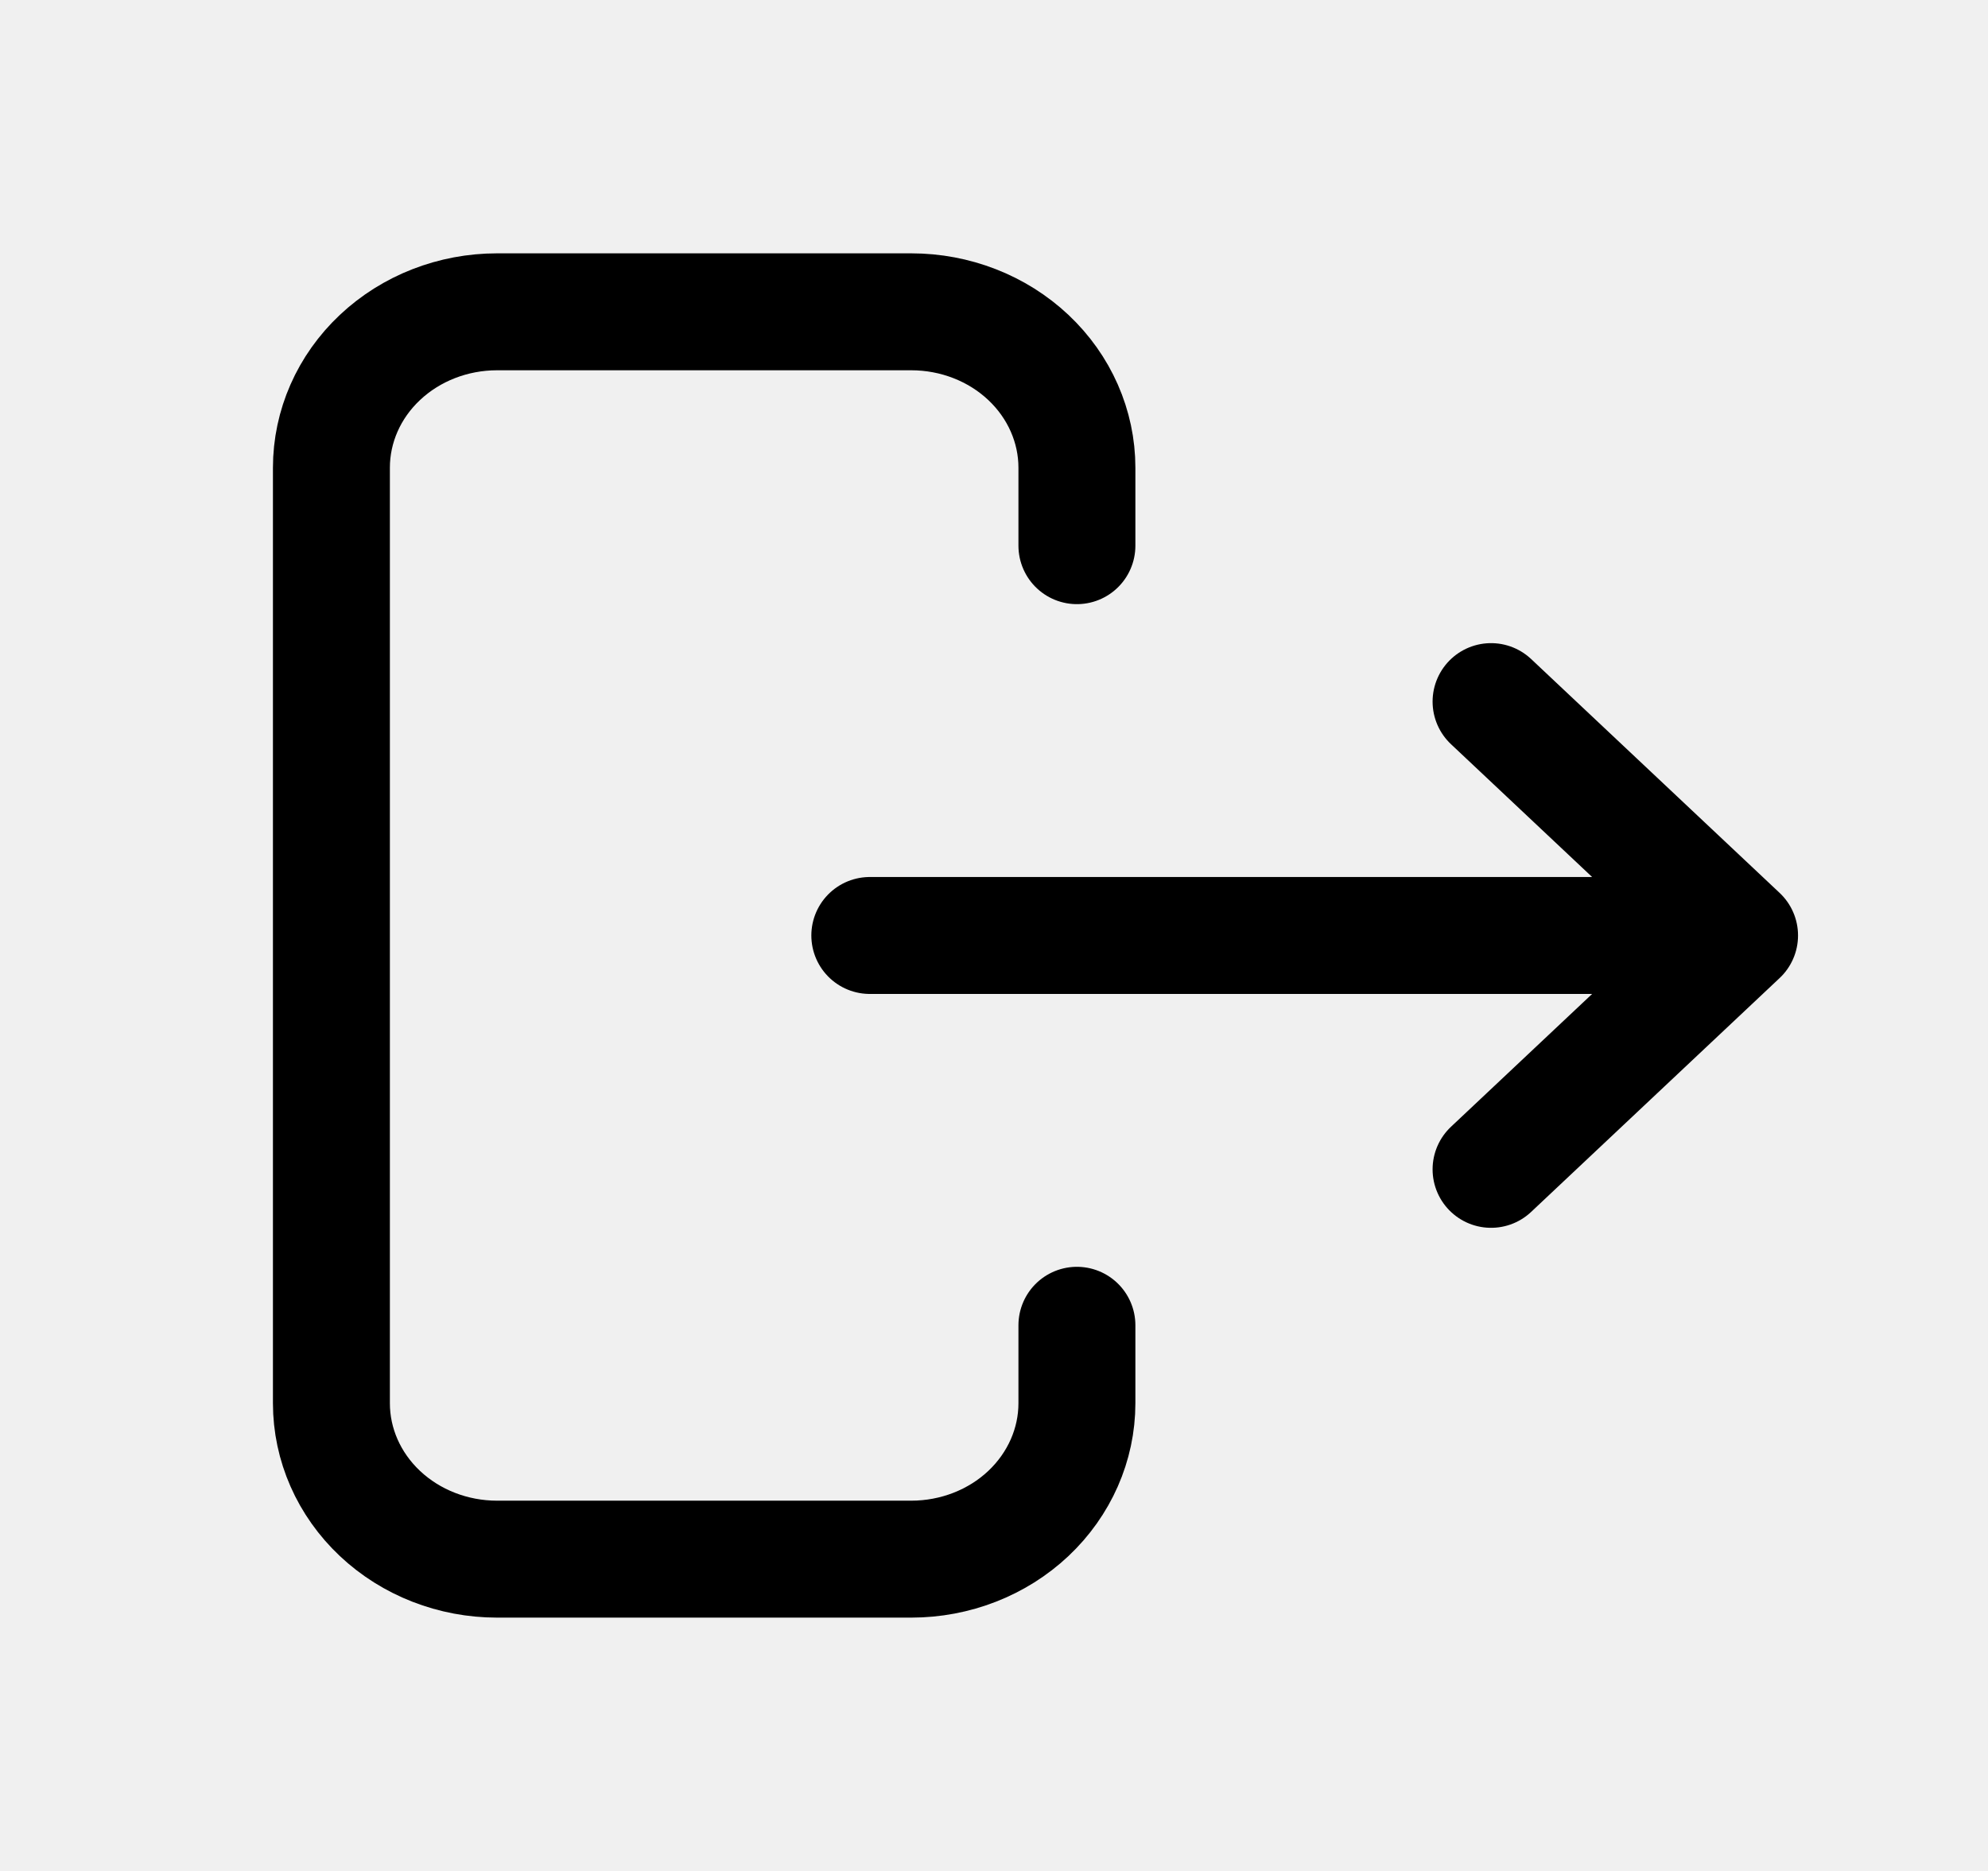
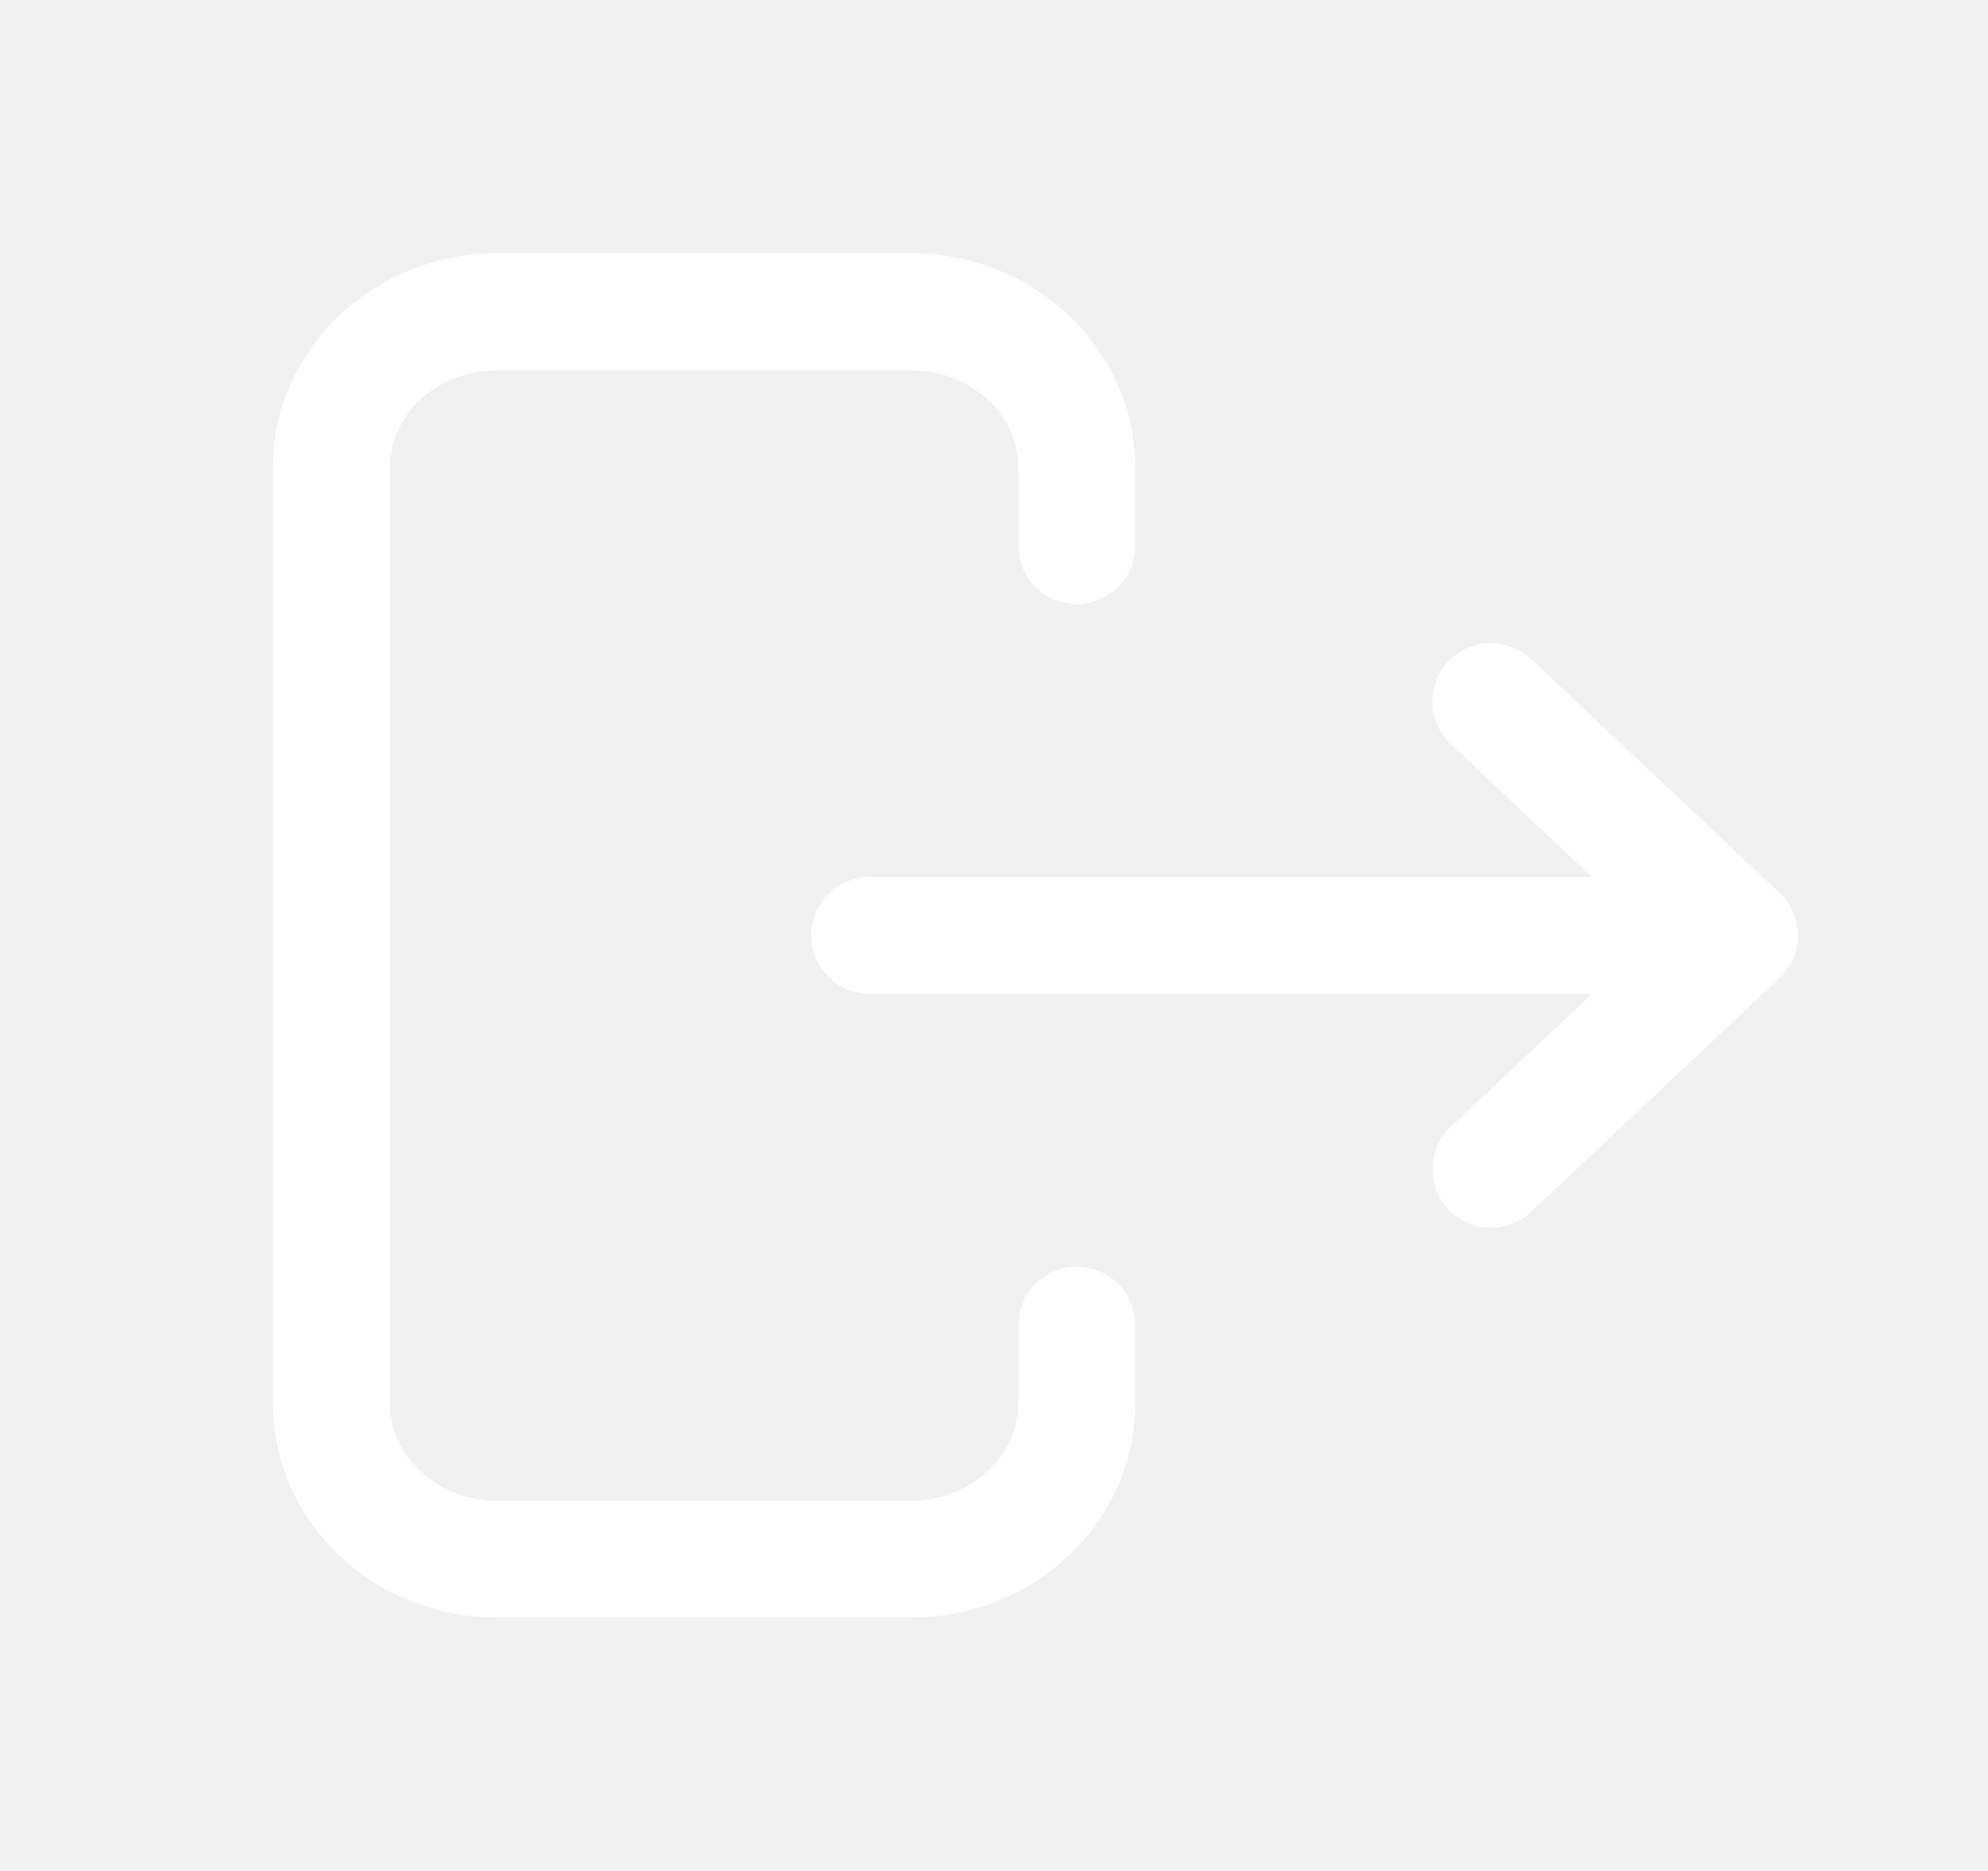
<svg xmlns="http://www.w3.org/2000/svg" width="34" height="32" viewBox="0 0 34 32" fill="none">
-   <path d="M28.335 16H14.876M25.501 20L29.751 16L25.501 12M18.418 9.333V8C18.418 7.293 18.119 6.614 17.588 6.114C17.057 5.614 16.336 5.333 15.585 5.333H8.501C7.75 5.333 7.029 5.614 6.498 6.114C5.966 6.614 5.668 7.293 5.668 8V24C5.668 24.707 5.966 25.385 6.498 25.886C7.029 26.386 7.75 26.667 8.501 26.667H15.585C16.336 26.667 17.057 26.386 17.588 25.886C18.119 25.385 18.418 24.707 18.418 24V22.667" stroke="black" stroke-width="2" stroke-linecap="round" stroke-linejoin="round" />
+   <path d="M28.333 16H14.874M25.499 20L29.749 16L25.499 12M18.416 9.333V8C18.416 7.292 18.117 6.614 17.586 6.114C17.055 5.614 16.334 5.333 15.583 5.333H8.499C7.748 5.333 7.027 5.614 6.496 6.114C5.965 6.614 5.666 7.292 5.666 8V24C5.666 24.707 5.965 25.385 6.496 25.885C7.027 26.385 7.748 26.666 8.499 26.666H15.583C16.334 26.666 17.055 26.385 17.586 25.885C18.117 25.385 18.416 24.707 18.416 24V22.666" stroke="white" stroke-width="2" stroke-linecap="round" stroke-linejoin="round" />
</svg>
